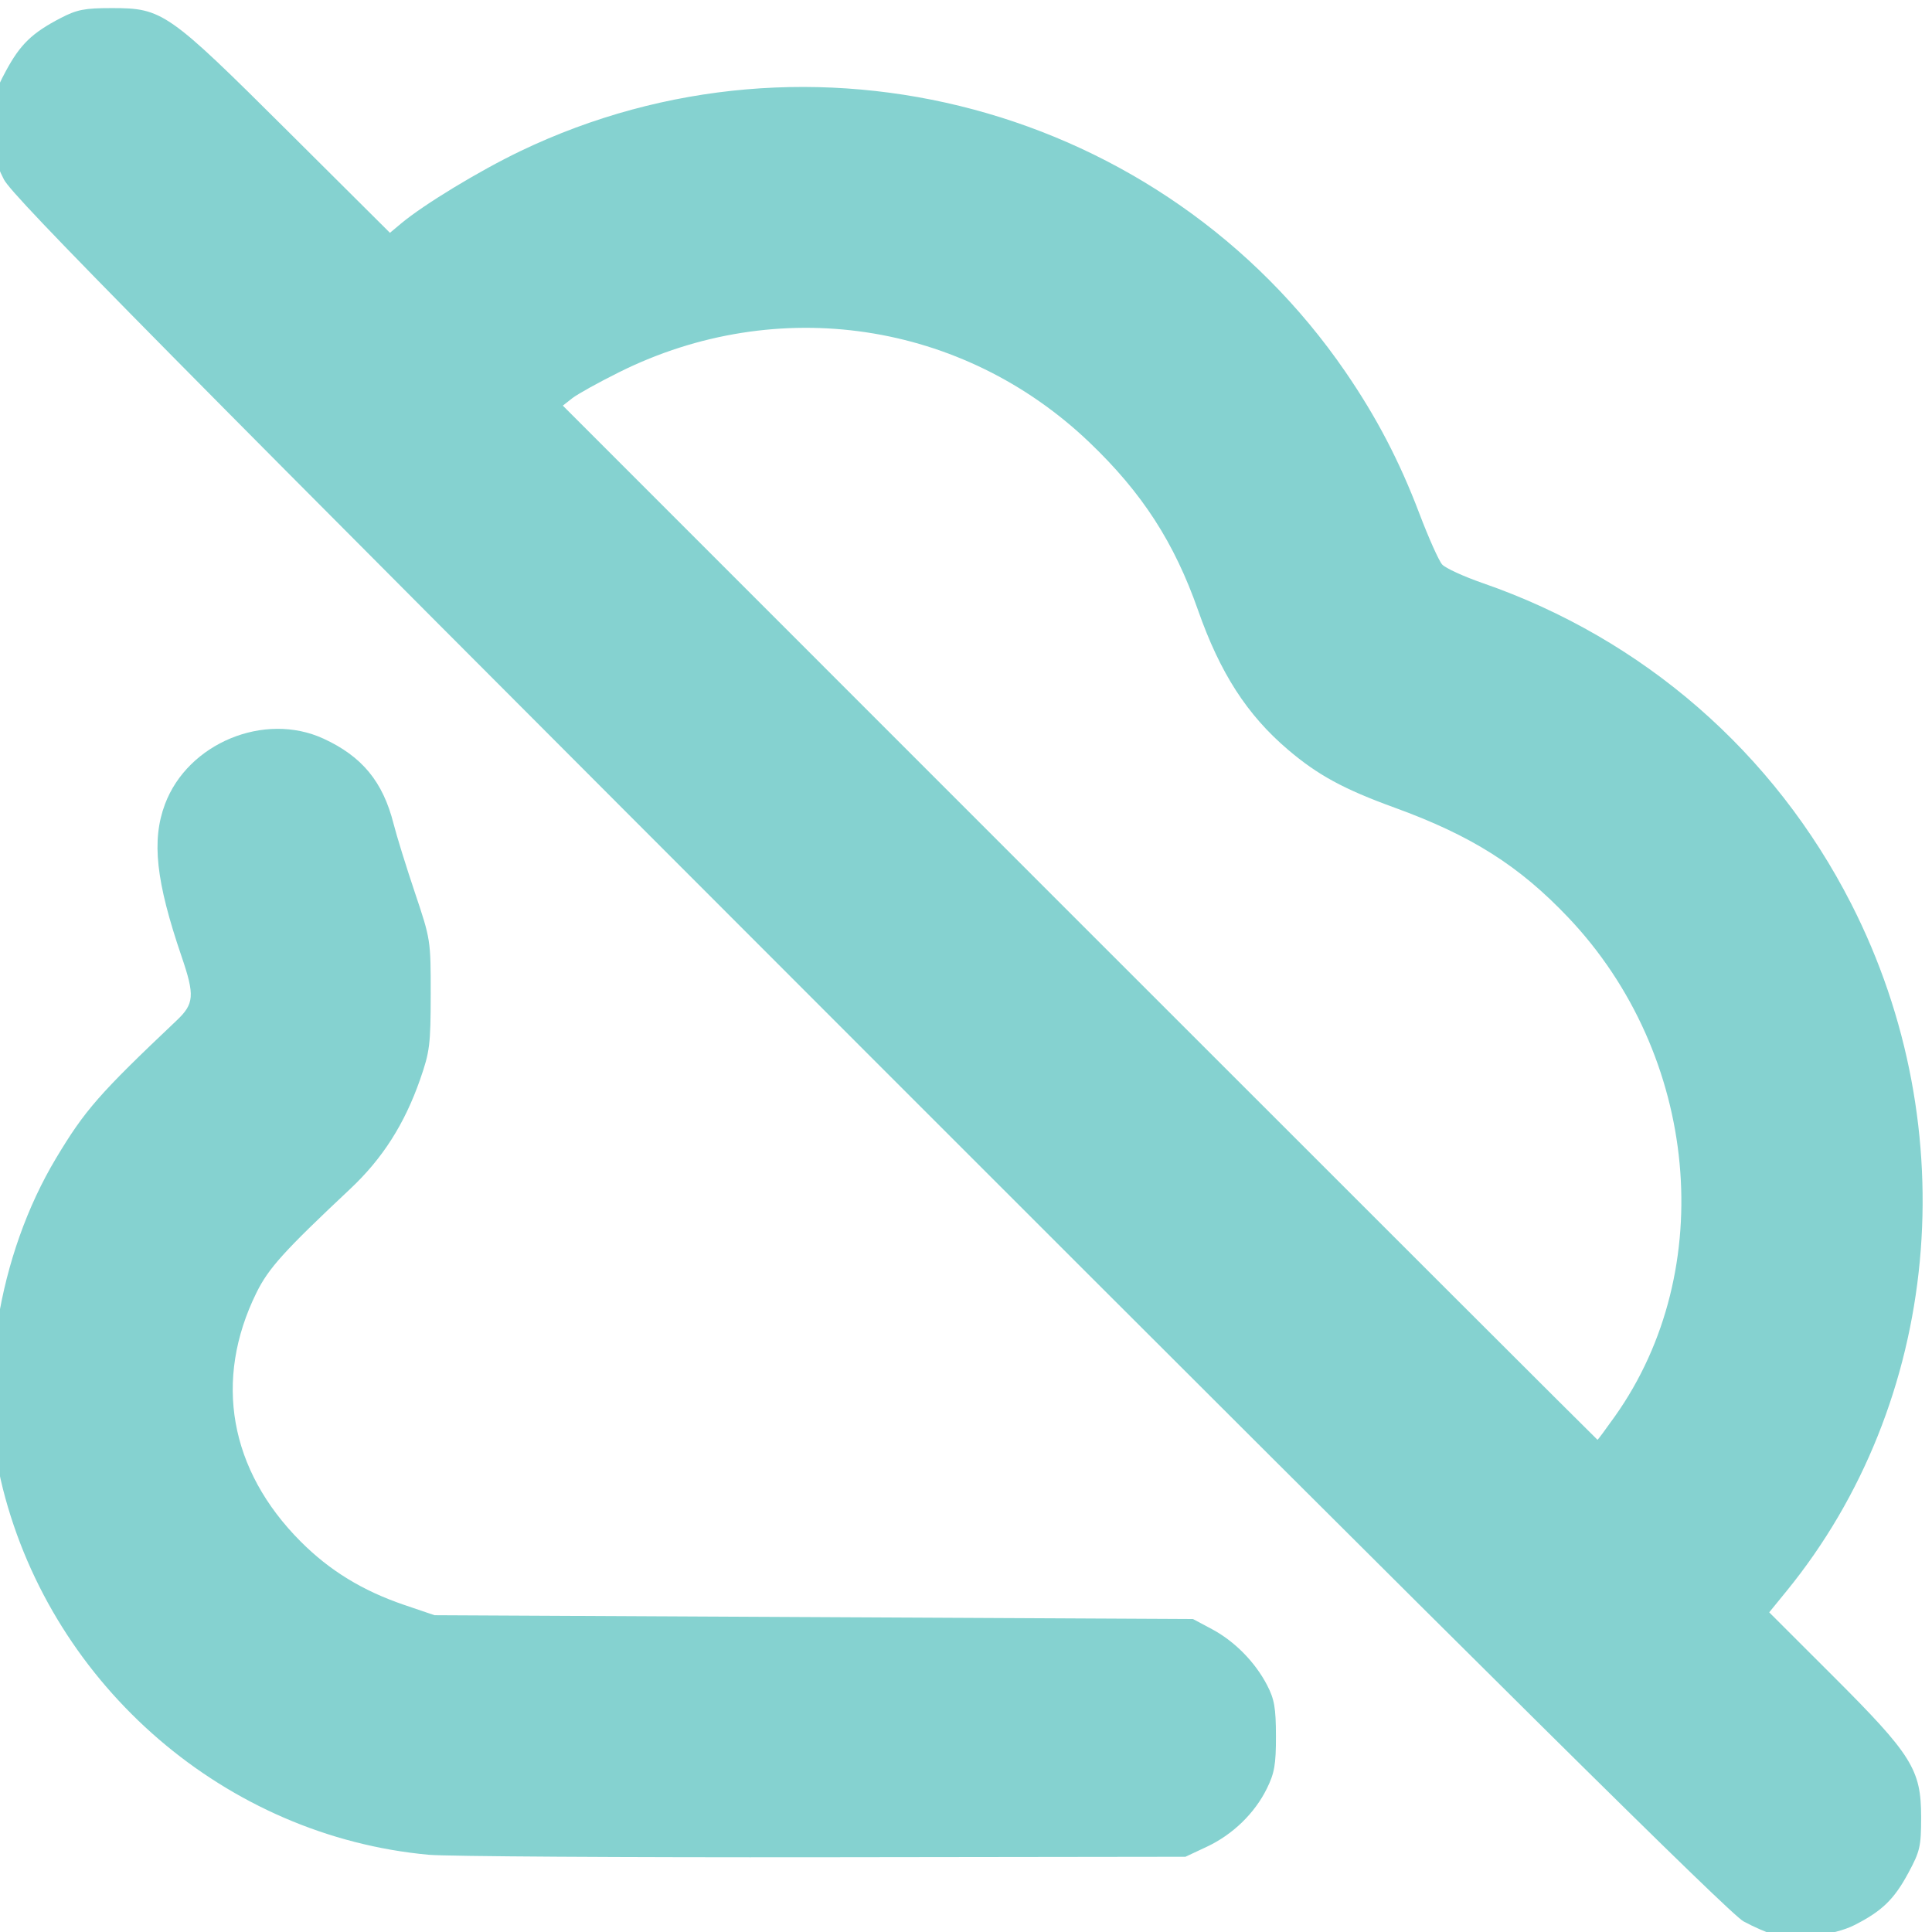
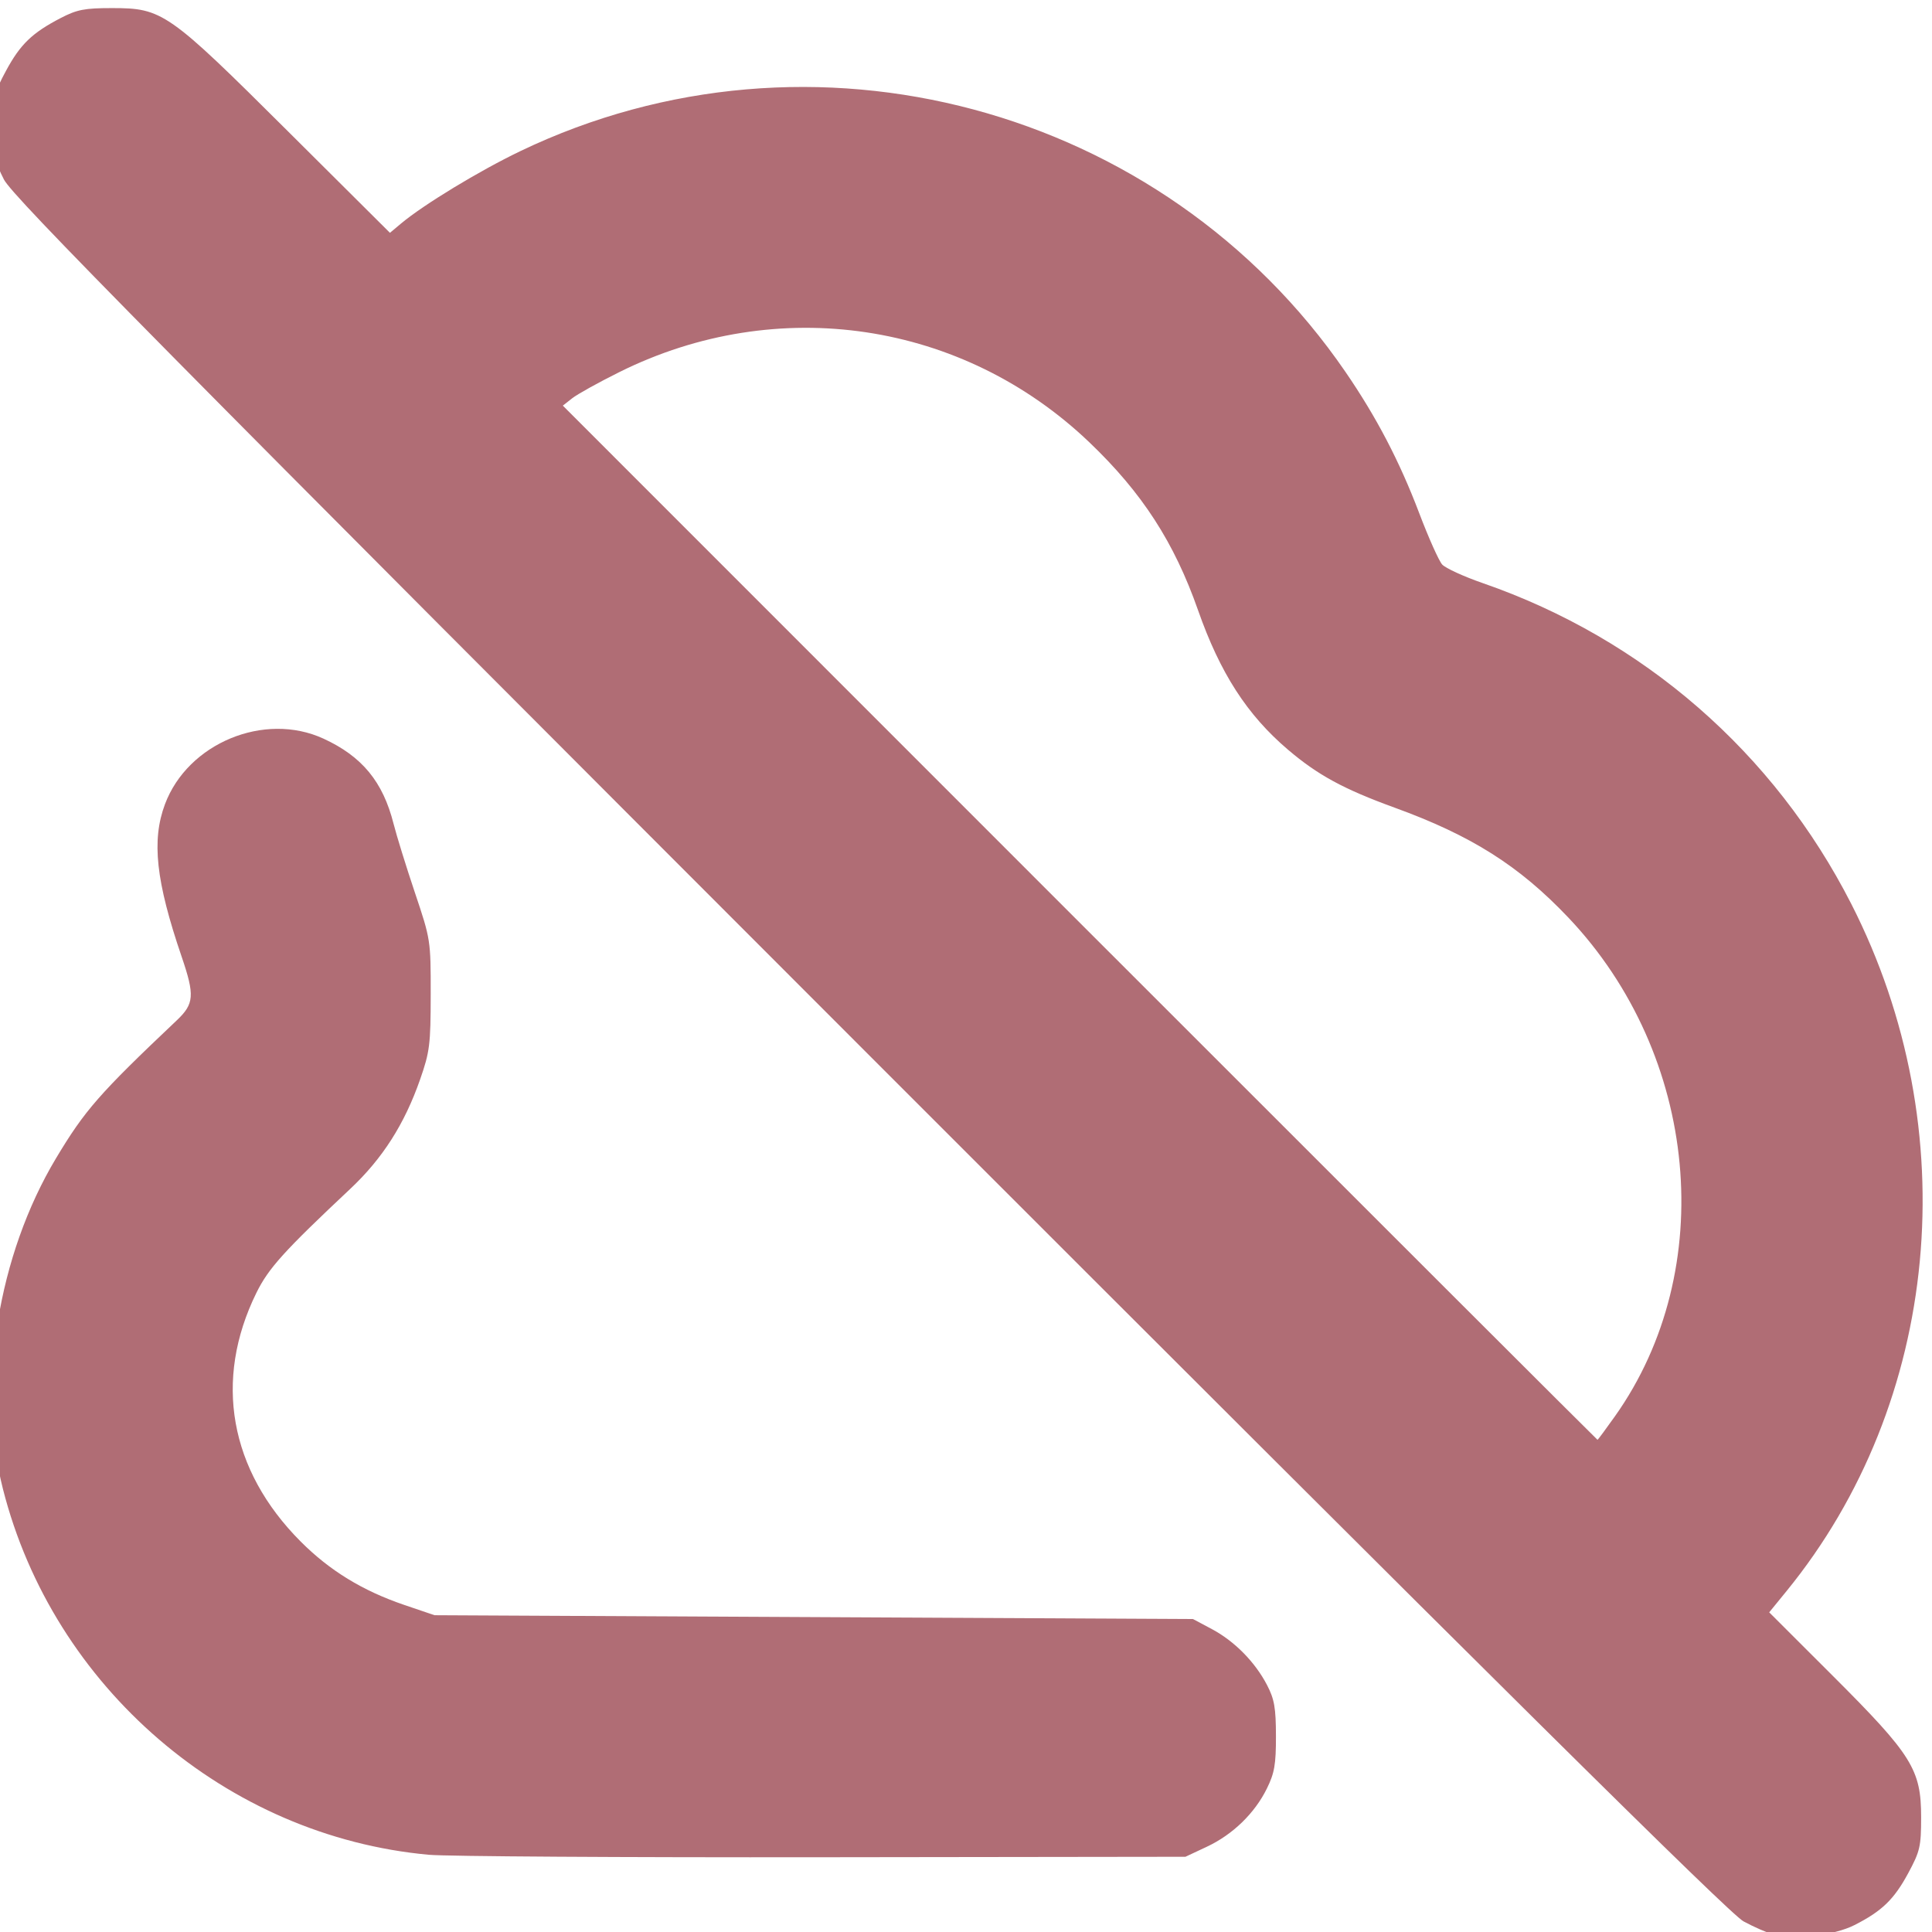
<svg xmlns="http://www.w3.org/2000/svg" xmlns:xlink="http://www.w3.org/1999/xlink" version="1.1" id="svg1" width="512" height="512" viewBox="0 0 512 512">
  <defs id="defs1">
    <linearGradient id="linearGradient3">
-       <stop style="stop-color:#85d2d0;stop-opacity:1;" offset="0" id="stop3" />
-       <stop style="stop-color:#85d2d0;stop-opacity:1;" offset="1" id="stop4" />
+       <stop style="stop-color:#b06d75;stop-opacity:1;" offset="0" id="stop3" />
+       <stop style="stop-color:#b06d75;stop-opacity:1;" offset="1" id="stop4" />
    </linearGradient>
    <linearGradient xlink:href="#linearGradient3" id="linearGradient4" x1="0.781" y1="256.25" x2="514.844" y2="260.938" gradientUnits="userSpaceOnUse" />
  </defs>
  <g id="g1">
    <path style="fill:url(#linearGradient4);fill-opacity:1" d="m 470.094,512.688 c -1.684,-0.438 -5.31,-2.019 -8.057,-3.514 C 458.351,507.167 397.681,447.069 230.44,279.759 42.309,91.551 3.361,52.129 1.037,47.562 c -2.407,-4.728 -2.803,-6.693 -2.821,-14 -0.02,-7.784 0.264,-9.031 3.376,-14.801 3.784,-7.017 6.921,-10.048 14.457,-13.963 4.356,-2.263 6.359,-2.654 13.607,-2.654 13.421,0 14.852,1.001 46.592,32.591 l 27.092,26.964 2.908,-2.436 C 112.253,54.232 126.994,45.282 137.884,40.057 214.909,3.094 308.171,28.045 356.565,98.562 c 8.208,11.961 14.328,23.682 19.549,37.442 2.472,6.516 5.208,12.635 6.08,13.599 0.872,0.963 5.72,3.184 10.774,4.936 42.562,14.752 77.196,44.906 97.643,85.013 30.474,59.775 23.657,132.073 -17.174,182.122 l -4.578,5.612 16.873,16.852 c 20.978,20.951 23.387,24.806 23.387,37.425 0,7.763 -0.295,9.047 -3.398,14.801 -3.784,7.018 -6.987,10.112 -14.305,13.82 -5.356,2.714 -15.794,3.94 -21.322,2.503 z M 427.988,375.312 c 27.558,-38.857 22.228,-95.731 -12.388,-132.173 -13.037,-13.725 -25.655,-21.703 -46.04,-29.113 -13.471,-4.896 -20.329,-8.625 -28.231,-15.35 -10.846,-9.231 -17.989,-20.307 -23.832,-36.955 -6.319,-18.006 -14.823,-31.145 -28.803,-44.501 -33.605,-32.106 -82.659,-39.441 -124.538,-18.622 -5.5,2.734 -11.125,5.855 -12.5,6.935 l -2.5,1.964 136.999,137.033 c 75.349,75.368 137.089,137.033 137.199,137.033 0.11,0 2.196,-2.812 4.633,-6.25 z M 113.656,491.537 c -53.613,-4.892 -99.549,-44.358 -112.89,-96.99 -6.908,-27.253 -1.333,-61.898 14.101,-87.631 7.63,-12.722 11.422,-17.051 31.952,-36.486 4.654,-4.406 4.825,-6.623 1.303,-16.942 -6.811,-19.955 -7.991,-30.773 -4.405,-40.359 6.054,-16.181 26.344,-24.582 41.996,-17.388 10.234,4.704 15.767,11.423 18.587,22.571 0.8,3.163 3.345,11.375 5.655,18.25 4.171,12.413 4.2,12.601 4.186,27 -0.014,13.274 -0.251,15.176 -2.808,22.5 -4.132,11.836 -9.963,20.971 -18.51,29 -17.596,16.528 -21.678,21.051 -24.883,27.568 -11.379,23.136 -7.133,46.964 11.74,65.89 7.69,7.712 16.43,13.059 27.476,16.811 l 8,2.718 100.5,0.507 100.5,0.507 5,2.664 c 6.005,3.199 11.448,8.72 14.627,14.836 1.94,3.732 2.342,6.036 2.356,13.5 0.014,7.524 -0.38,9.807 -2.406,13.923 -3.235,6.572 -9.048,12.203 -15.929,15.429 l -5.648,2.648 -96,0.125 c -52.8,0.069 -99.825,-0.224 -104.5,-0.651 z" id="path3" />
  </g>
</svg>
